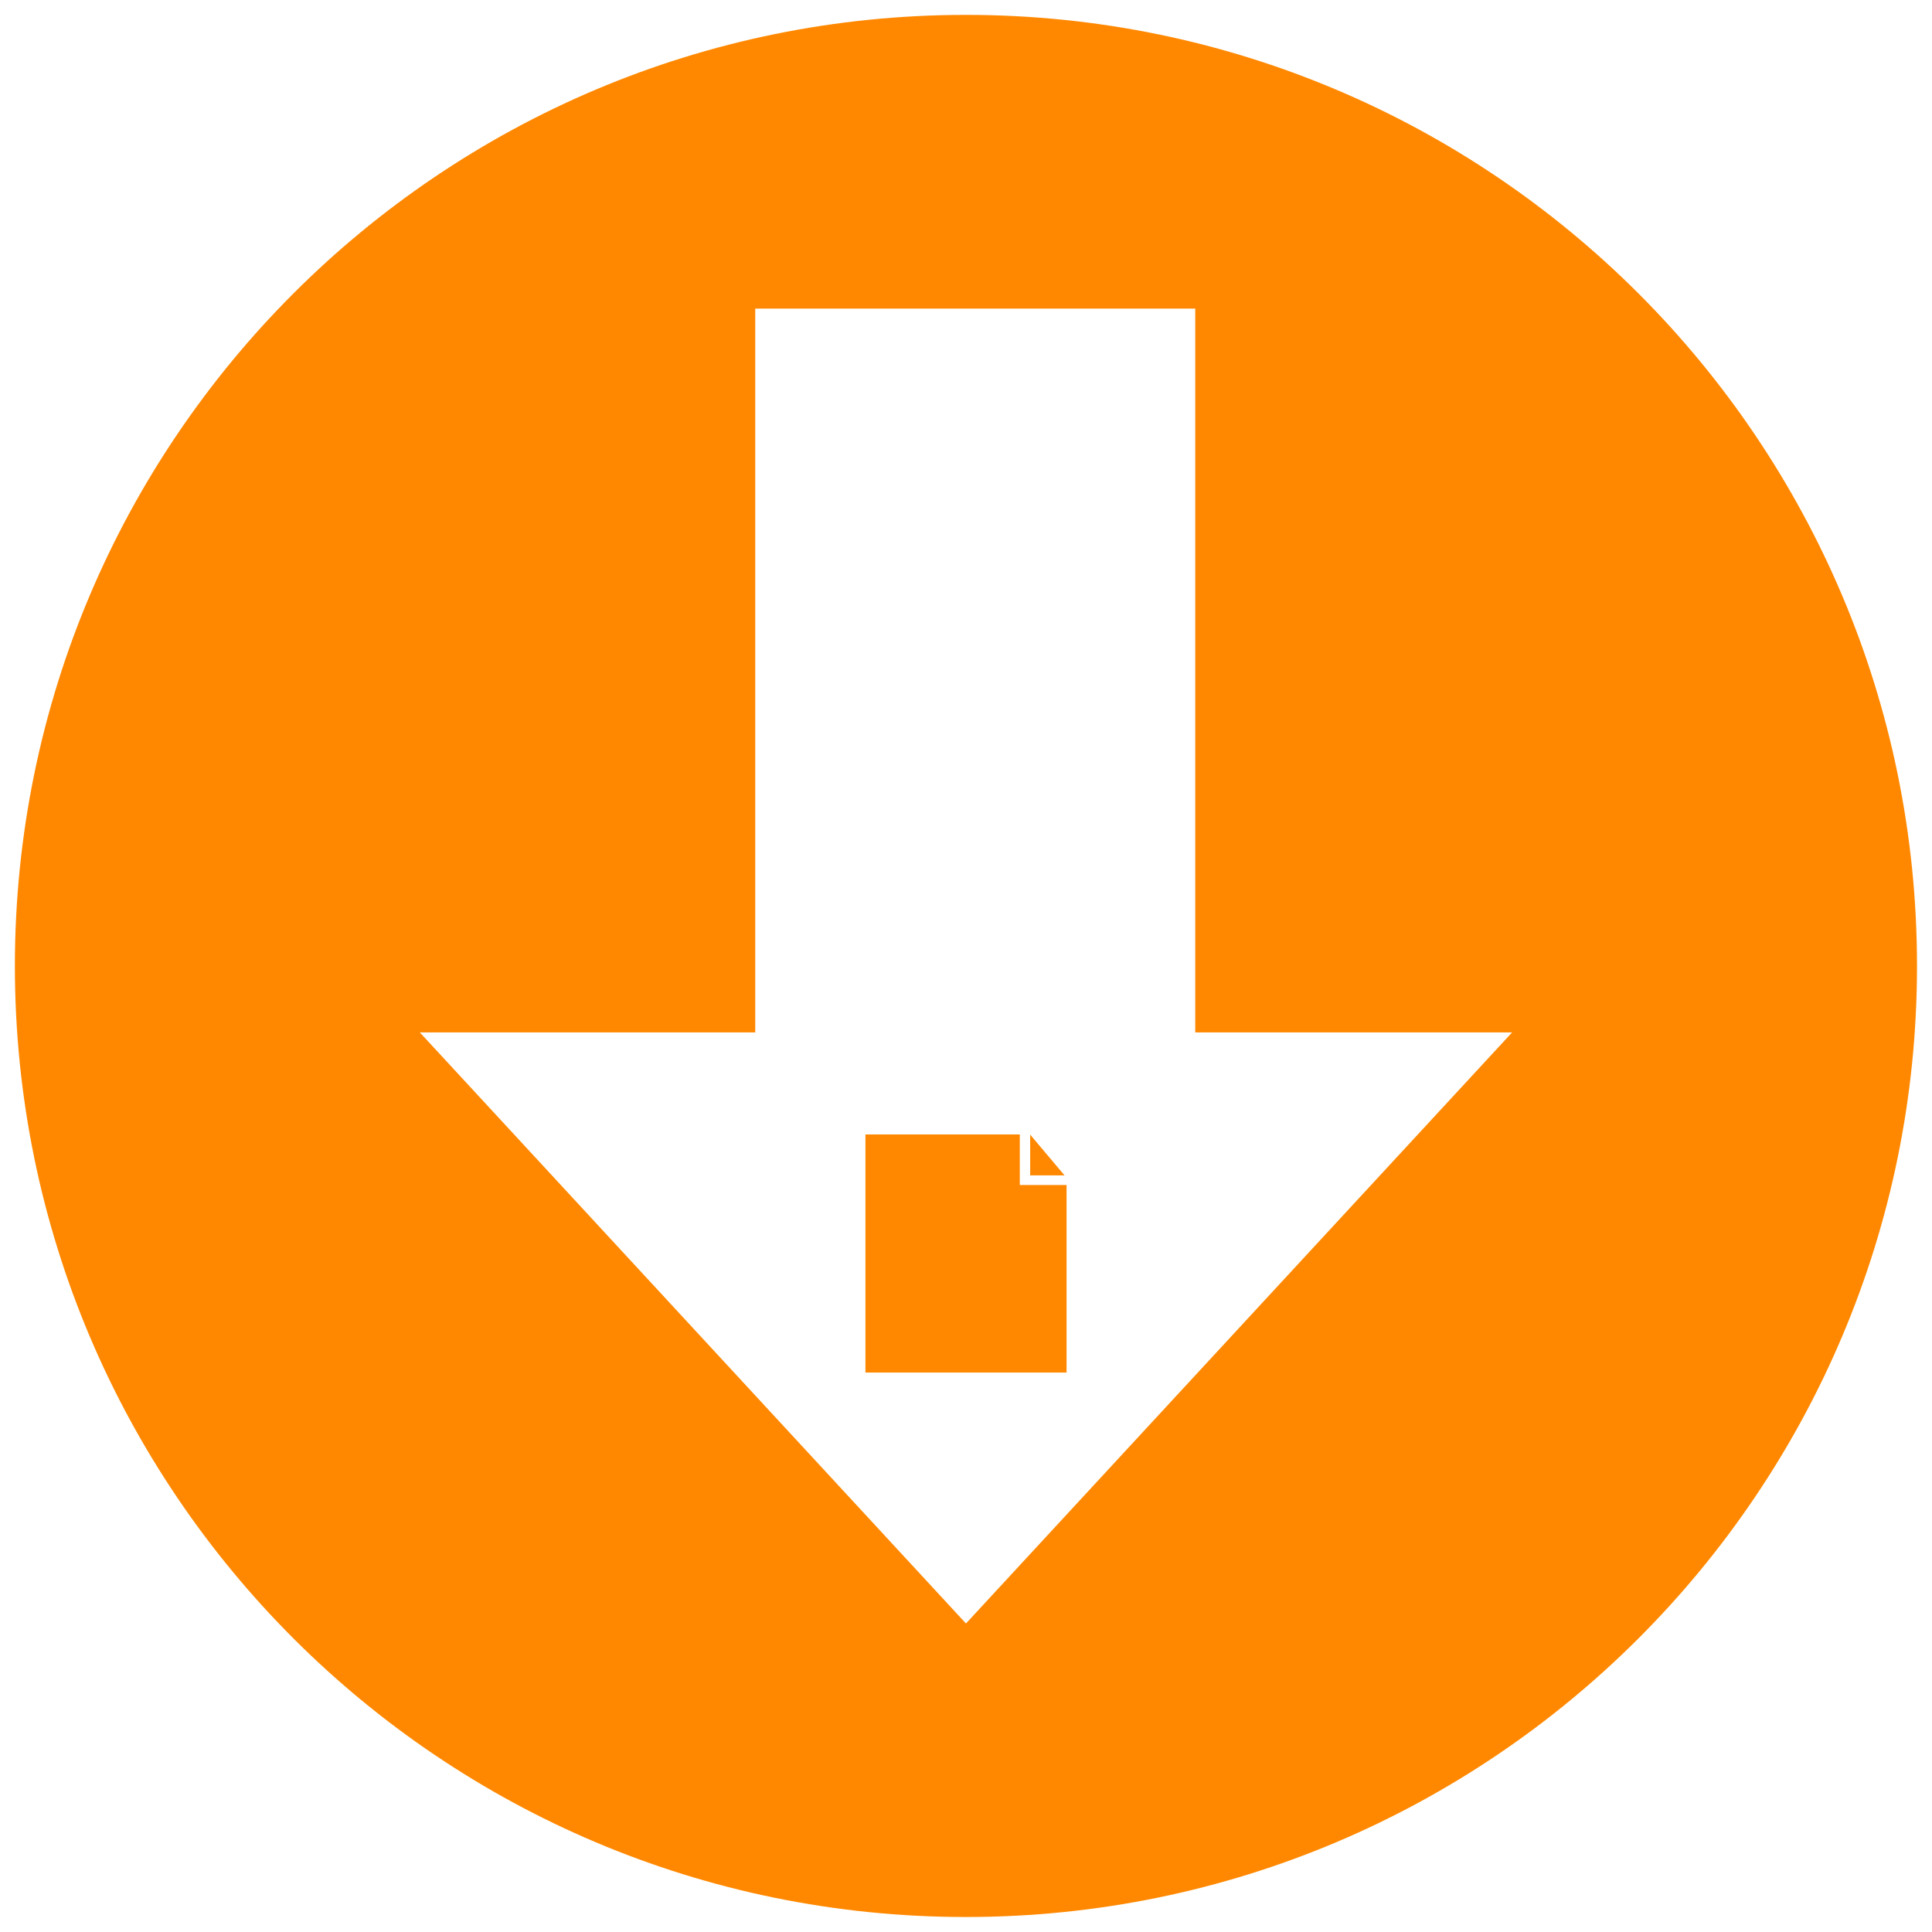
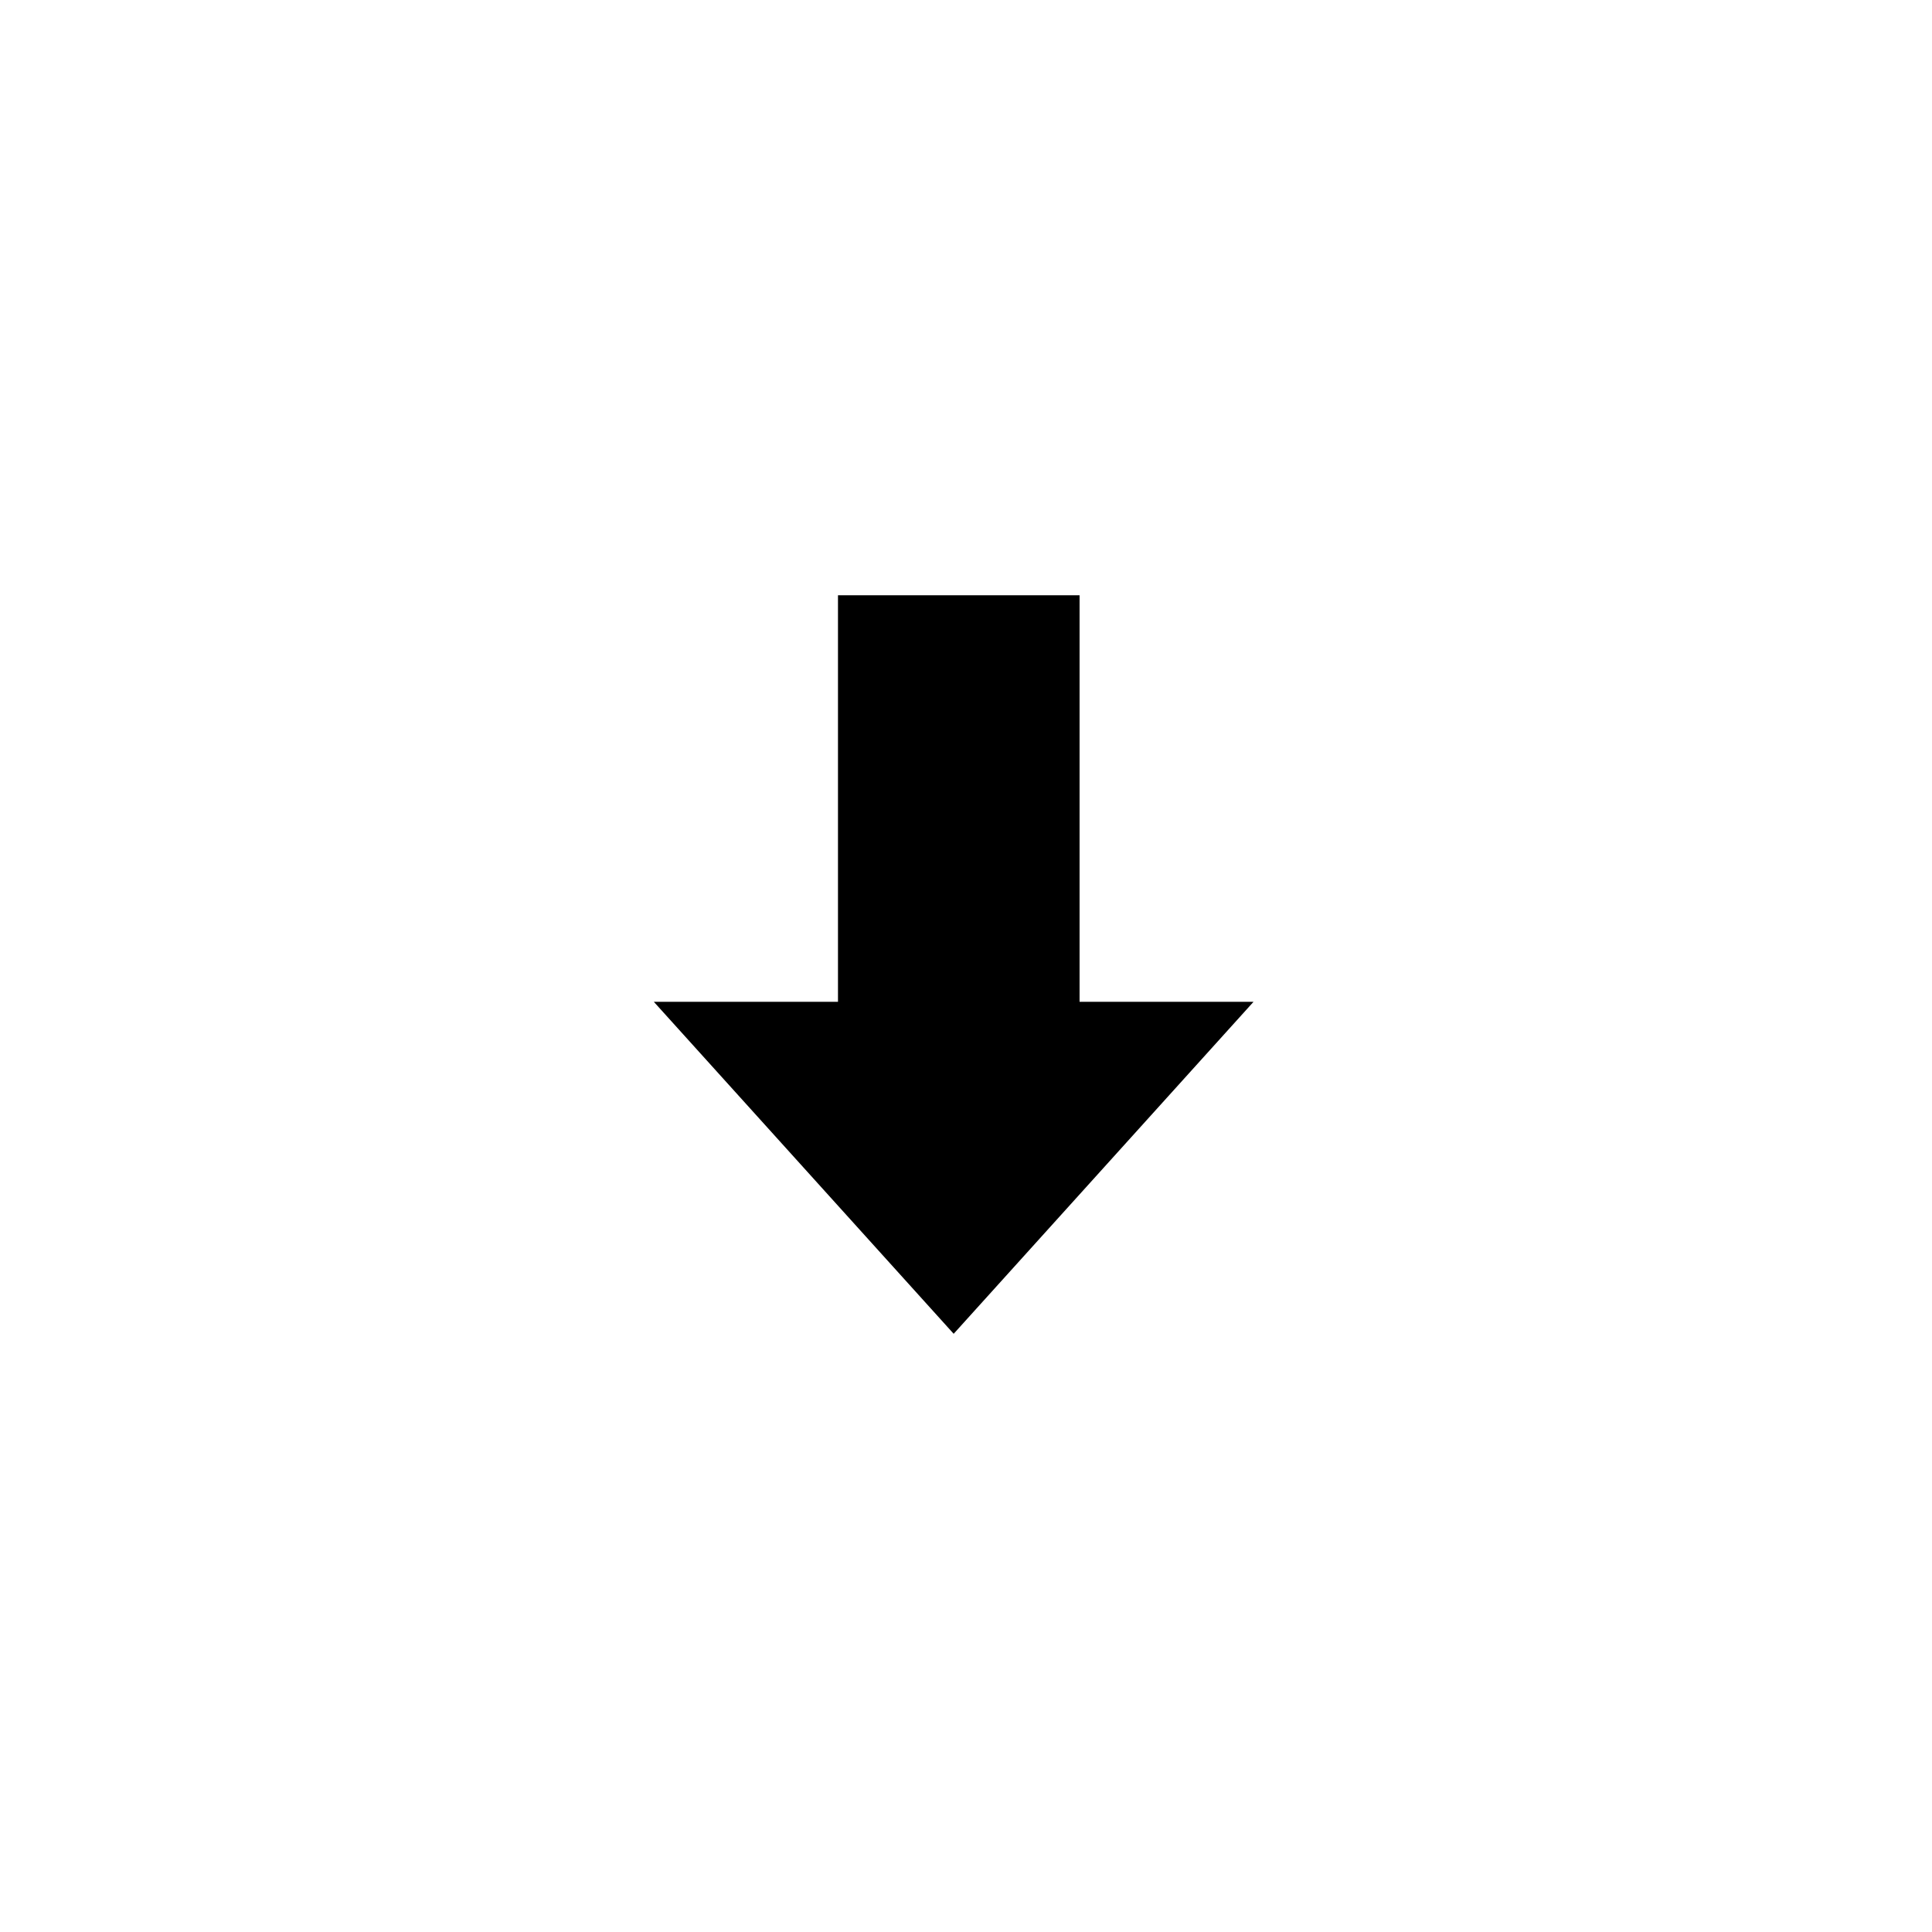
- <svg xmlns="http://www.w3.org/2000/svg" version="1.1" width="1080" height="1080" viewBox="0 0 1080 1080" xml:space="preserve">
+ <svg xmlns="http://www.w3.org/2000/svg" version="1.1" width="1000" height="1000" viewBox="0 0 1000 1000" xml:space="preserve">
  <defs>
</defs>
-   <g transform="matrix(1 0 0 1 540 540)" id="edd4a49c-d29c-4ffd-a8f7-7a71d9687efd">
-     <rect style="stroke: none; stroke-width: 1; stroke-dasharray: none; stroke-linecap: butt; stroke-dashoffset: 0; stroke-linejoin: miter; stroke-miterlimit: 4; fill: rgb(255,255,255); fill-rule: nonzero; opacity: 1; visibility: hidden;" vector-effect="non-scaling-stroke" x="-540" y="-540" rx="0" ry="0" width="1080" height="1080" />
+   <g transform="matrix(0.84 -0.71 0.69 0.87 493.03 499.79)" id="svg_7">
+     <rect style="stroke: rgb(0,0,0); stroke-width: 0; stroke-dasharray: NaN NaN; stroke-linecap: null; stroke-dashoffset: 0; stroke-linejoin: null; stroke-miterlimit: 4; fill: rgb(255,255,255); fill-rule: nonzero; opacity: 1;" vector-effect="non-scaling-stroke" x="-252.5" y="-352.7" rx="27" ry="27" width="505" height="705.4" />
  </g>
-   <g transform="matrix(1 0 0 1 540 540)" id="025b8ba2-90c4-4813-b5b2-902655873bfa">
- </g>
-   <g transform="matrix(15.19 0 0 15.19 539.97 539.97)" id="17f1e062-b61a-464d-88fc-d65d9c7e33e7">
-     <circle style="stroke: rgb(0,0,0); stroke-width: 0; stroke-dasharray: none; stroke-linecap: butt; stroke-dashoffset: 0; stroke-linejoin: miter; stroke-miterlimit: 4; fill: rgb(255,136,0); fill-rule: nonzero; opacity: 1;" vector-effect="non-scaling-stroke" cx="0" cy="0" r="35" />
-   </g>
-   <g transform="matrix(0 9.89 -9.89 0 539.98 540.03)" id="9ed53025-6456-457f-891f-f0072d52c3b7">
-     <polygon style="stroke: rgb(255,199,93); stroke-width: 0; stroke-dasharray: none; stroke-linecap: butt; stroke-dashoffset: 0; stroke-linejoin: miter; stroke-miterlimit: 4; fill: rgb(255,255,255); fill-rule: nonzero; opacity: 1;" vector-effect="non-scaling-stroke" points="37.16,0 20.45,15.44 3.75,30.87 3.75,11.91 -37.16,11.91 -37.16,-12.96 3.75,-12.96 3.75,-30.87 20.45,-15.44 " />
-   </g>
-   <g transform="matrix(1.82 0 0 1.82 540 700.71)" id="5b624000-1d55-47e3-a171-96bad5044f9f">
-     <path style="stroke: rgb(0,0,0); stroke-width: 0; stroke-dasharray: none; stroke-linecap: butt; stroke-dashoffset: 0; stroke-linejoin: miter; stroke-miterlimit: 4; fill: rgb(255,136,0); fill-rule: nonzero; opacity: 1;" vector-effect="non-scaling-stroke" transform=" translate(-50, -50)" d="M 19.11 13.441 L 66.53 13.441 L 66.53 28.966 L 80.888 28.966 L 80.888 86.559 L 19.11 86.559 L 19.11 13.441 z M 69.711 13.494 L 80.254 26 L 69.711 26 L 69.711 13.494 z" stroke-linecap="round" />
+   <g transform="matrix(0.87 0 0 0.89 493.62 499.24)" id="svg_3">
+     <polygon style="stroke: rgb(255,199,93); stroke-width: 0; stroke-dasharray: none; stroke-linecap: butt; stroke-dashoffset: 0; stroke-linejoin: round; stroke-miterlimit: 4; fill: rgb(0,0,0); fill-rule: nonzero; opacity: 1;" vector-effect="non-scaling-stroke" points="0,214.75 -89.23,118.18 -178.4,21.67 -68.83,21.67 -68.83,-214.75 74.9,-214.75 74.9,21.67 178.4,21.67 89.23,118.18 " />
  </g>
</svg>
